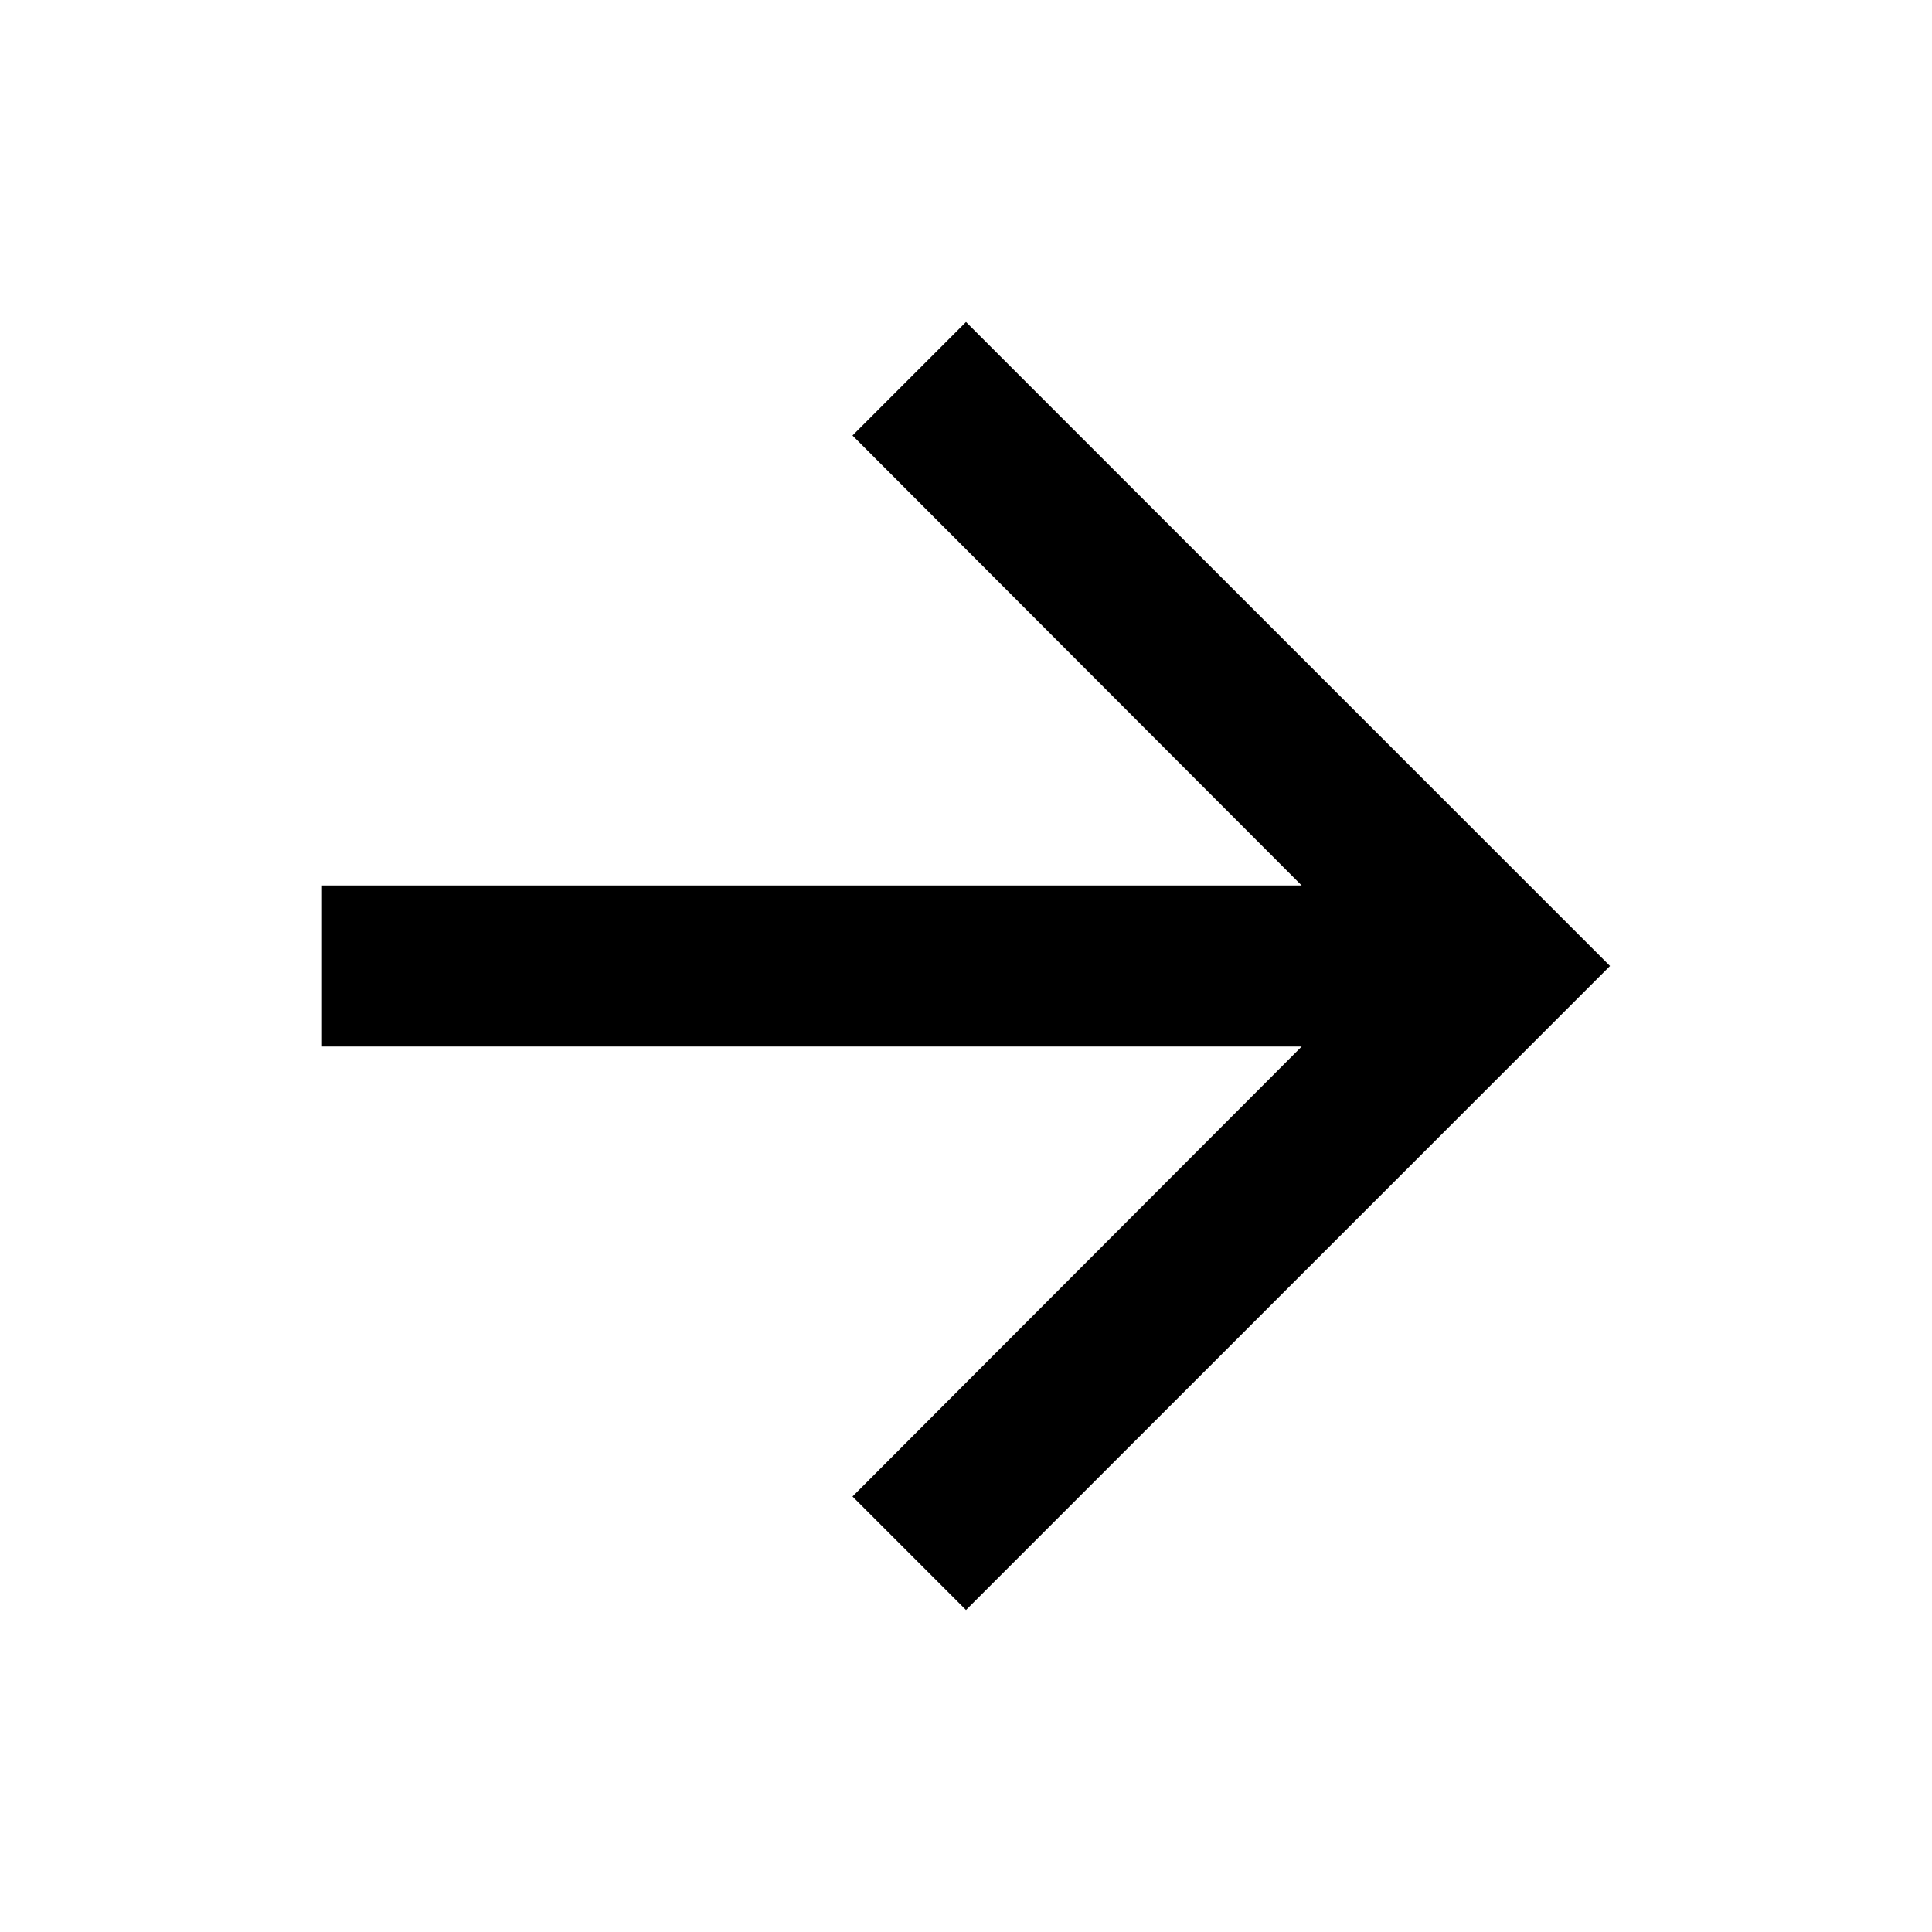
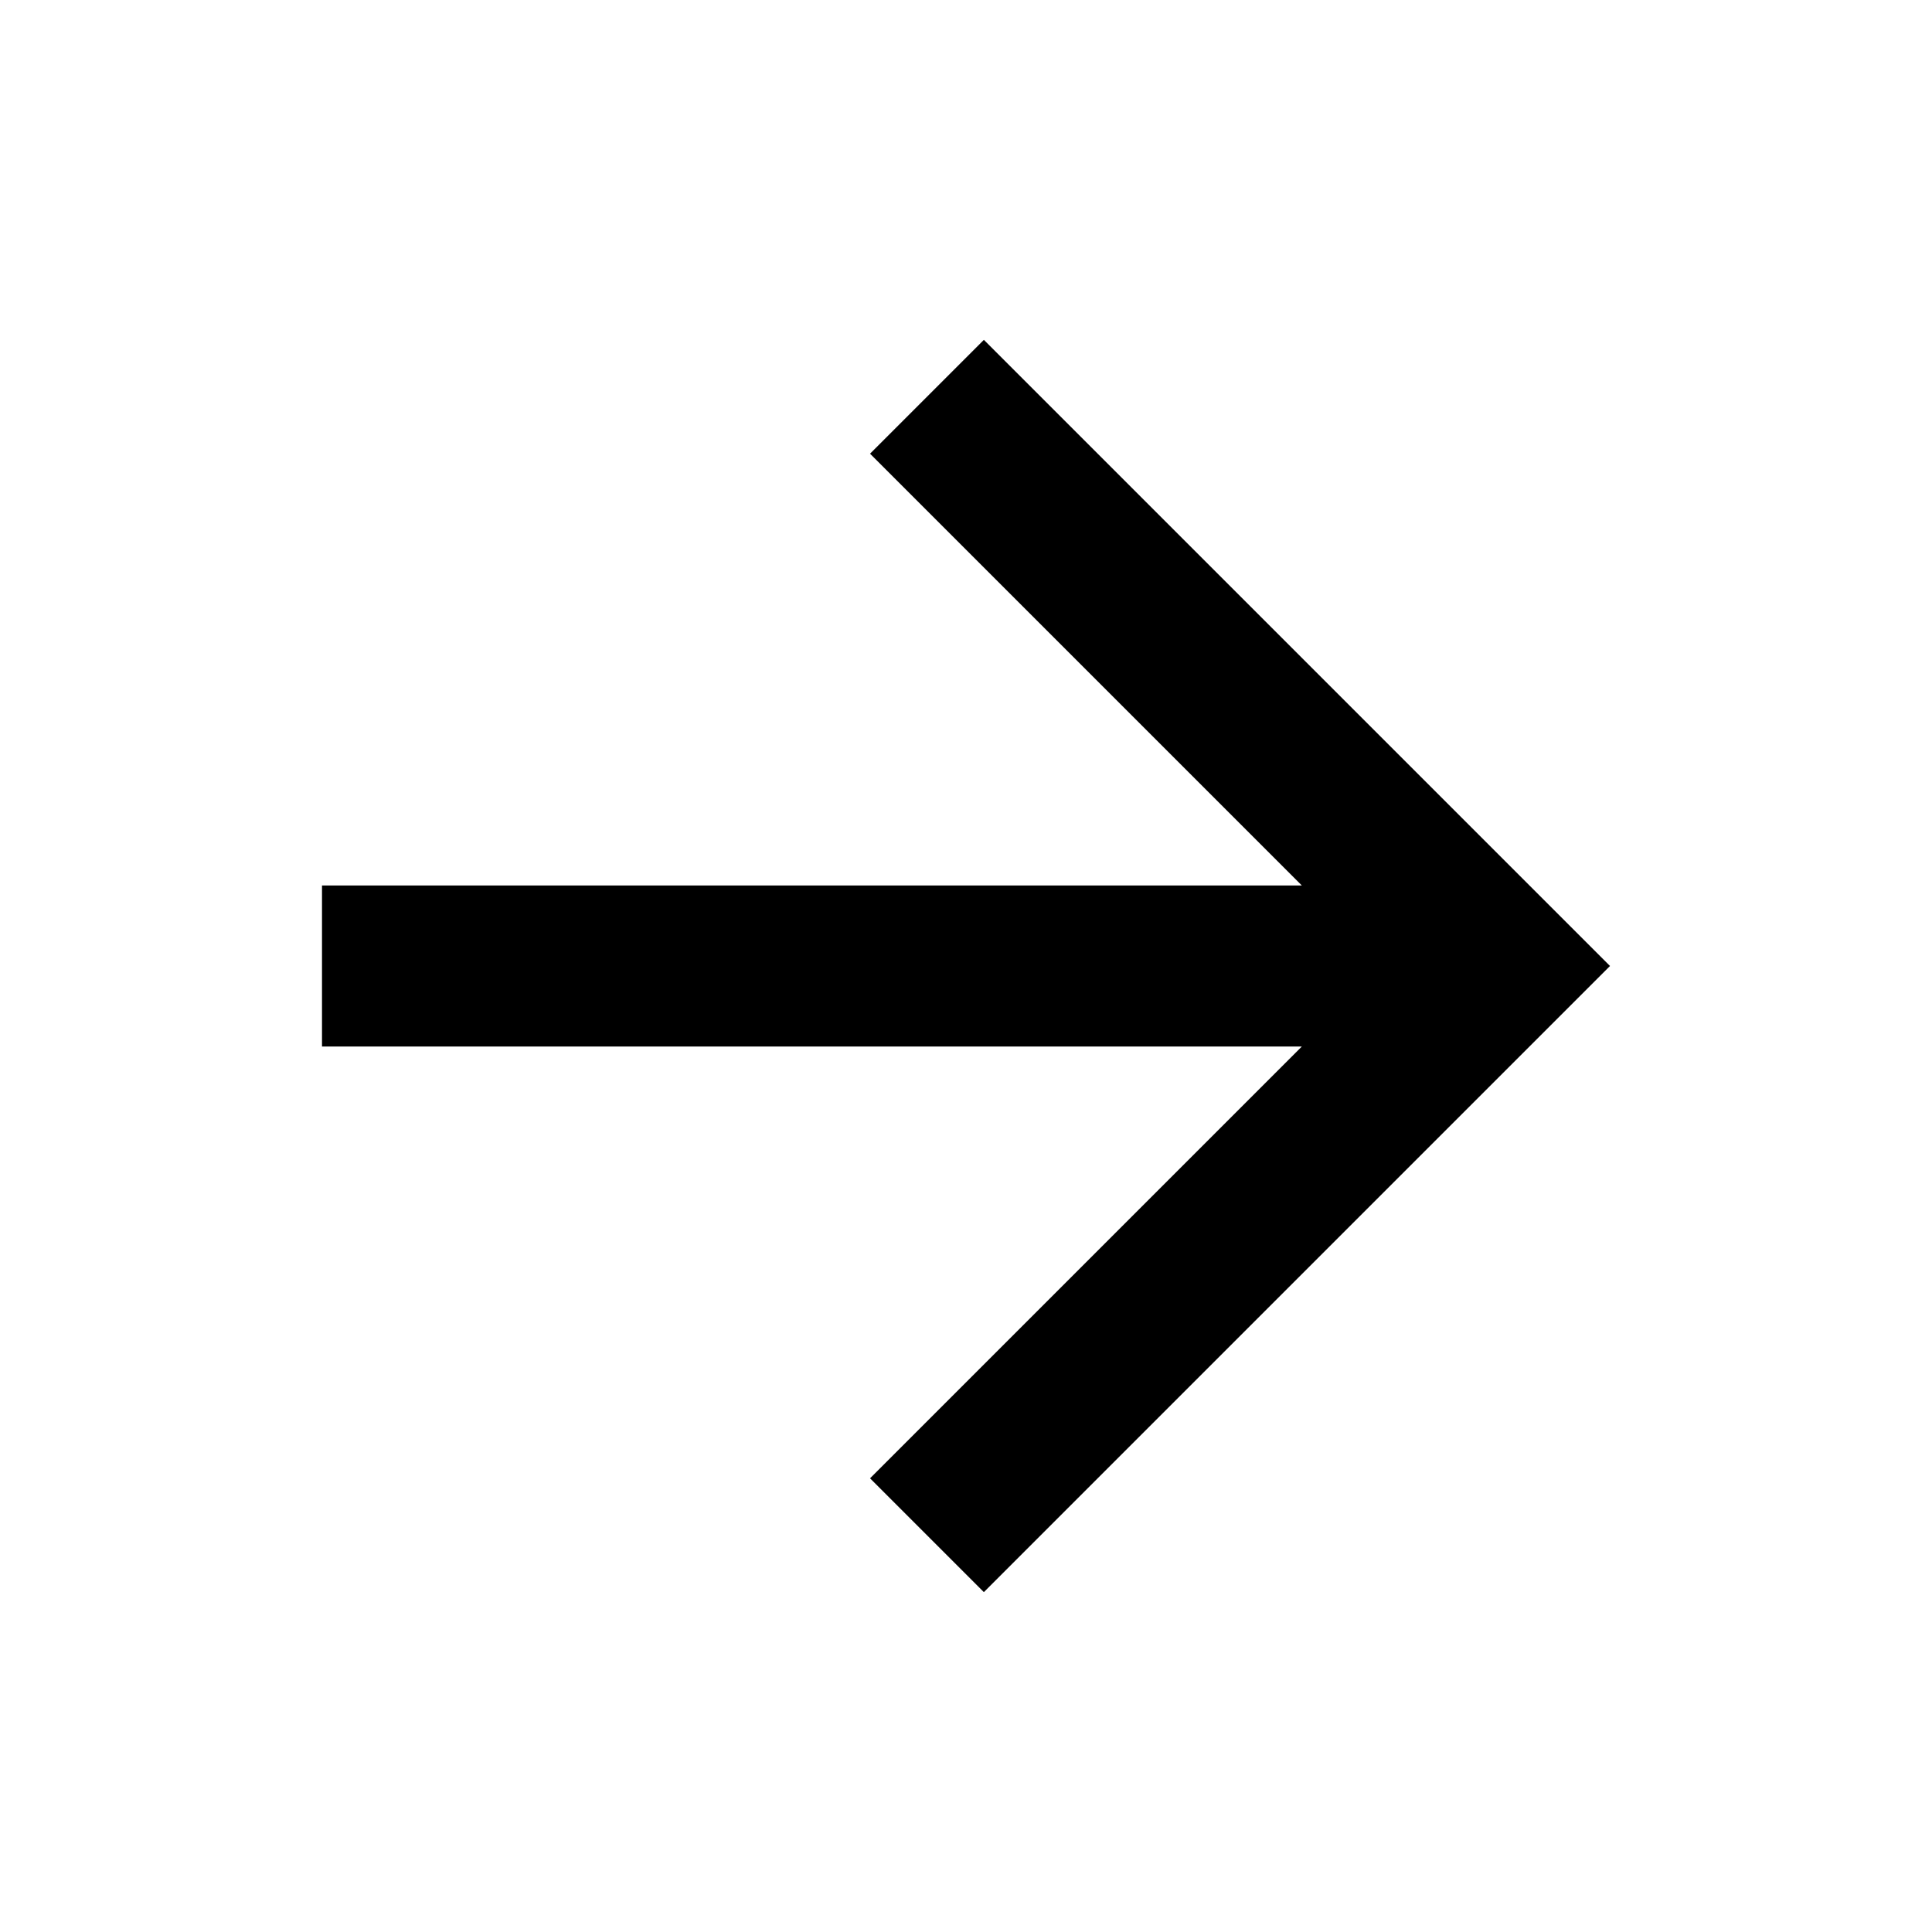
- <svg xmlns="http://www.w3.org/2000/svg" height="24" viewBox="0 0 24 24" width="24">
-   <path d="M0 0h24v24H0V0z" fill="none" />
-   <path d="M12 4l-1.41 1.41L16.17 11H4v2h12.17l-5.58 5.59L12 20l8-8-8-8z" />
+ <svg xmlns="http://www.w3.org/2000/svg" viewBox="0 0 24 24" width="24" height="24">
+   <path fill="none" d="M0 0h24v24H0z" />
+   <path d="M16.172 11l-5.364-5.364 1.414-1.414L20 12l-7.778 7.778-1.414-1.414L16.172 13H4v-2z" />
</svg>
